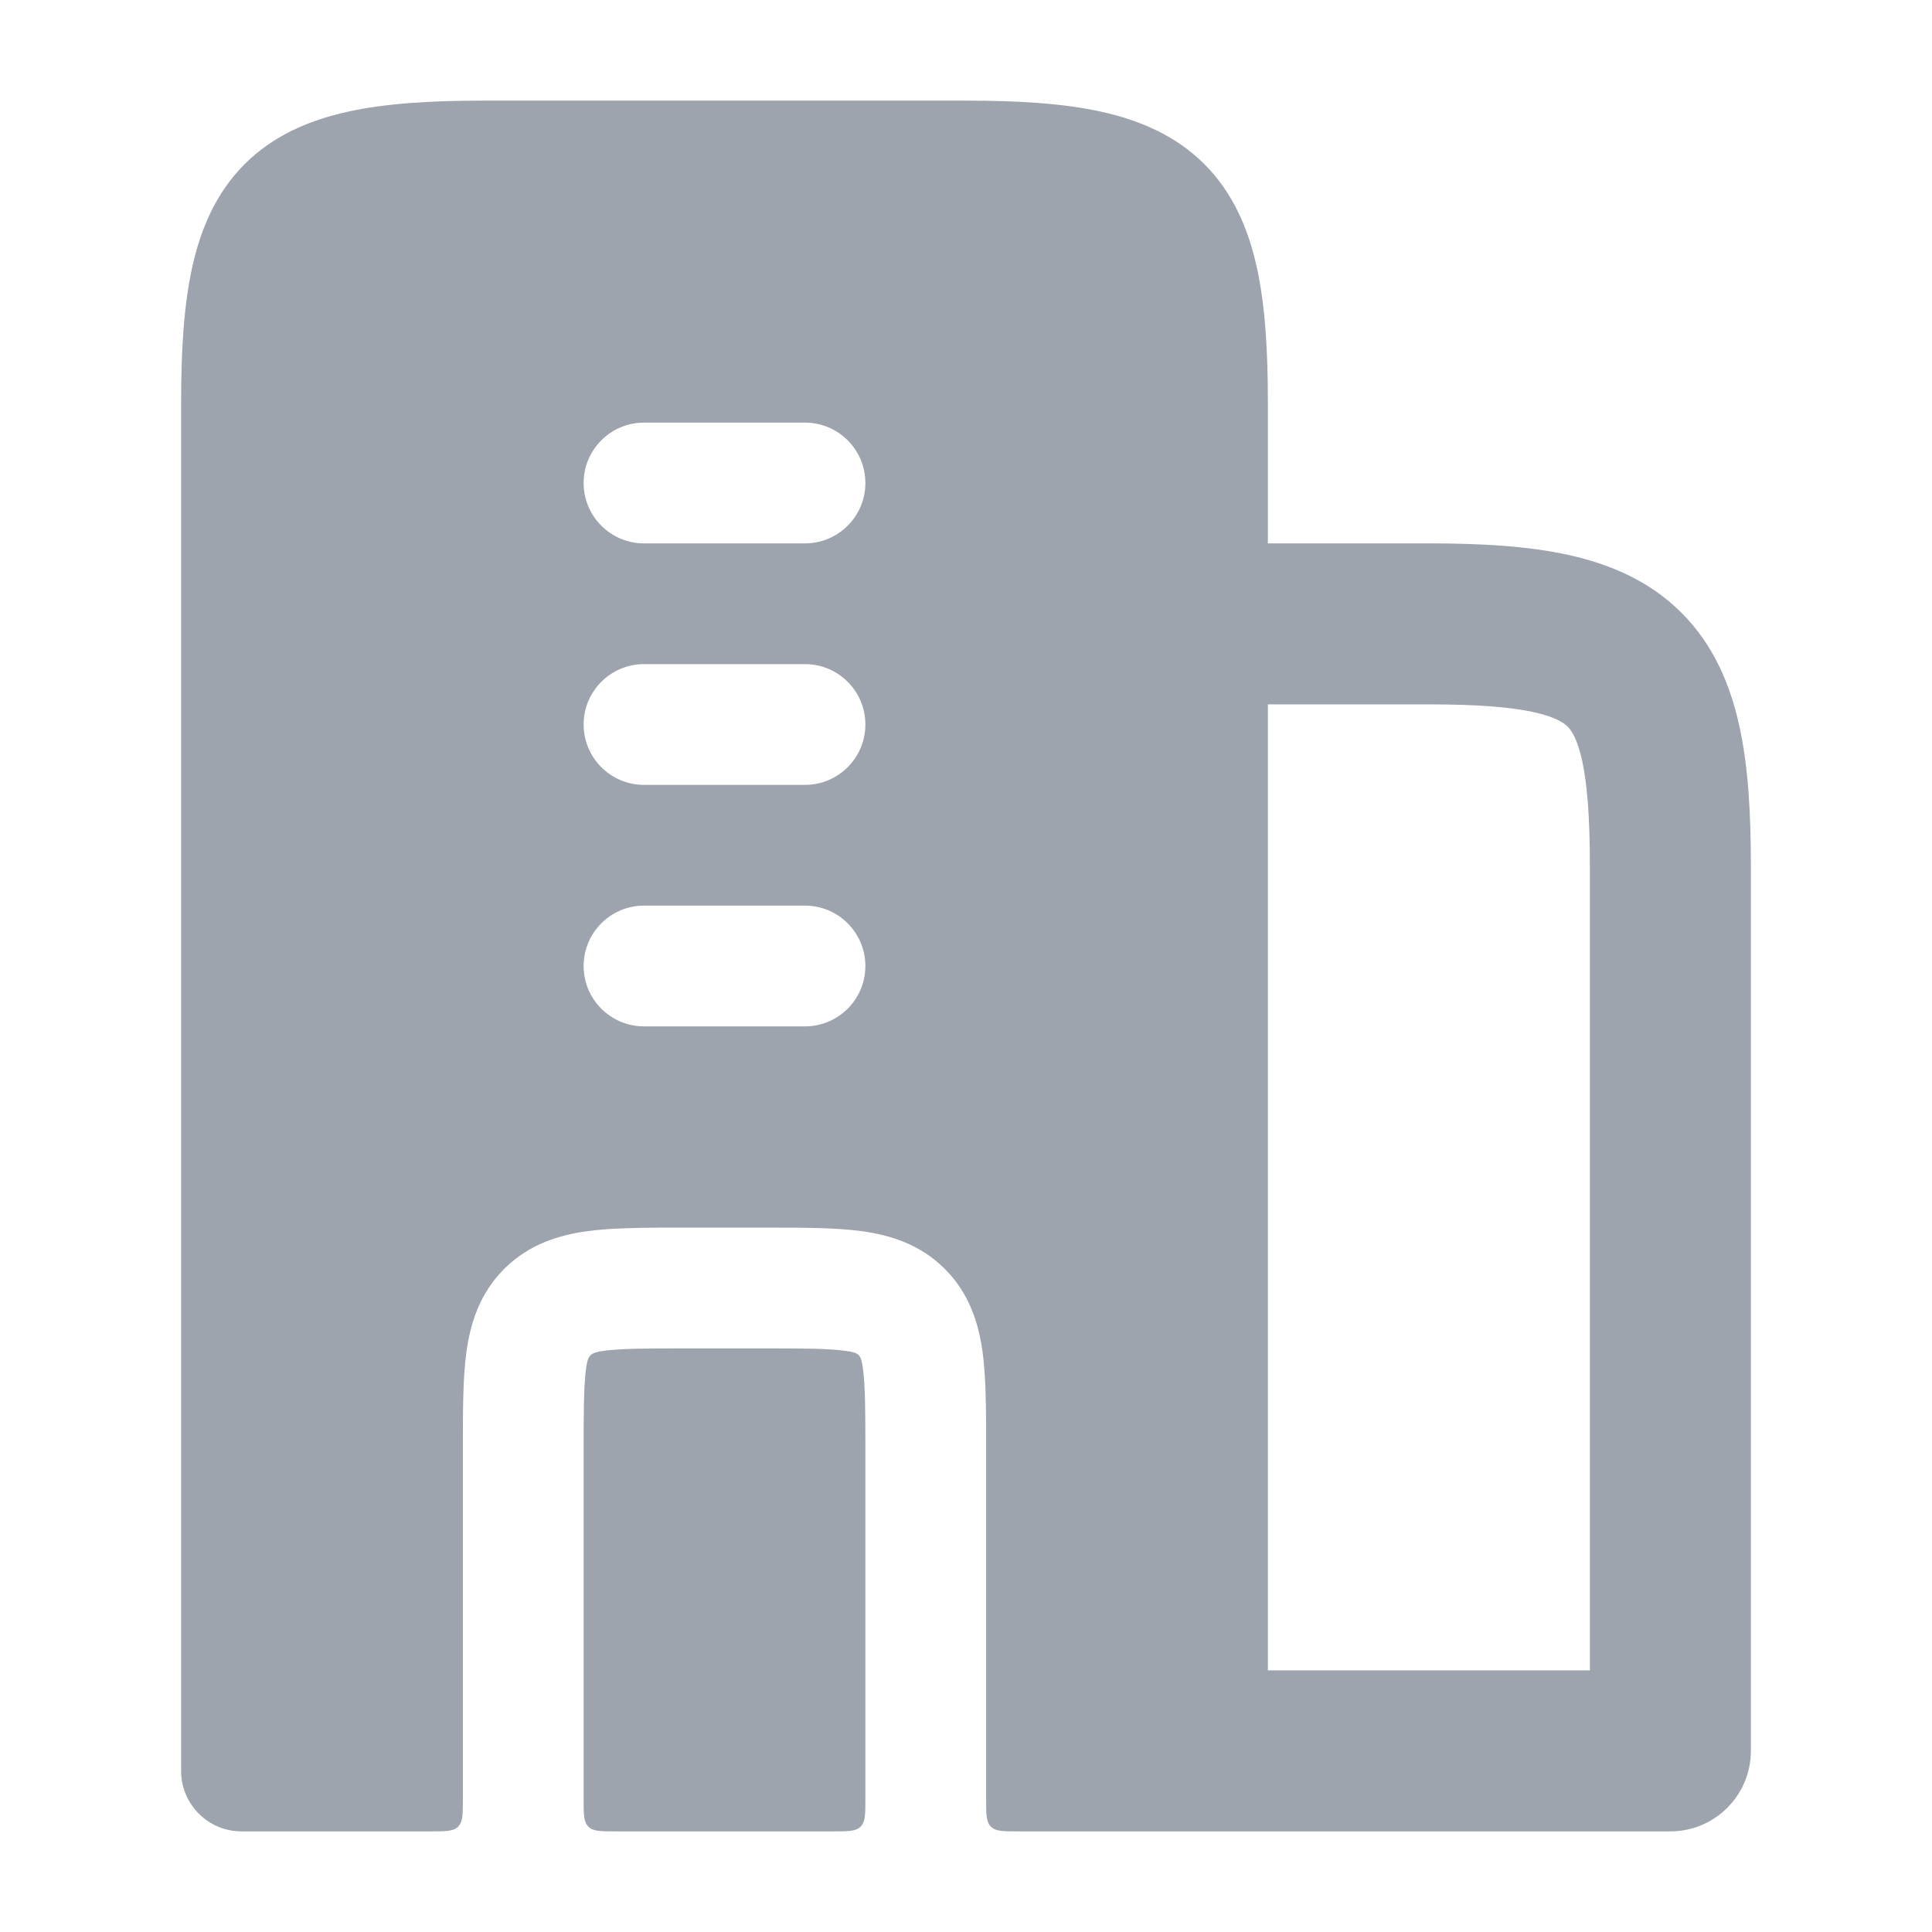
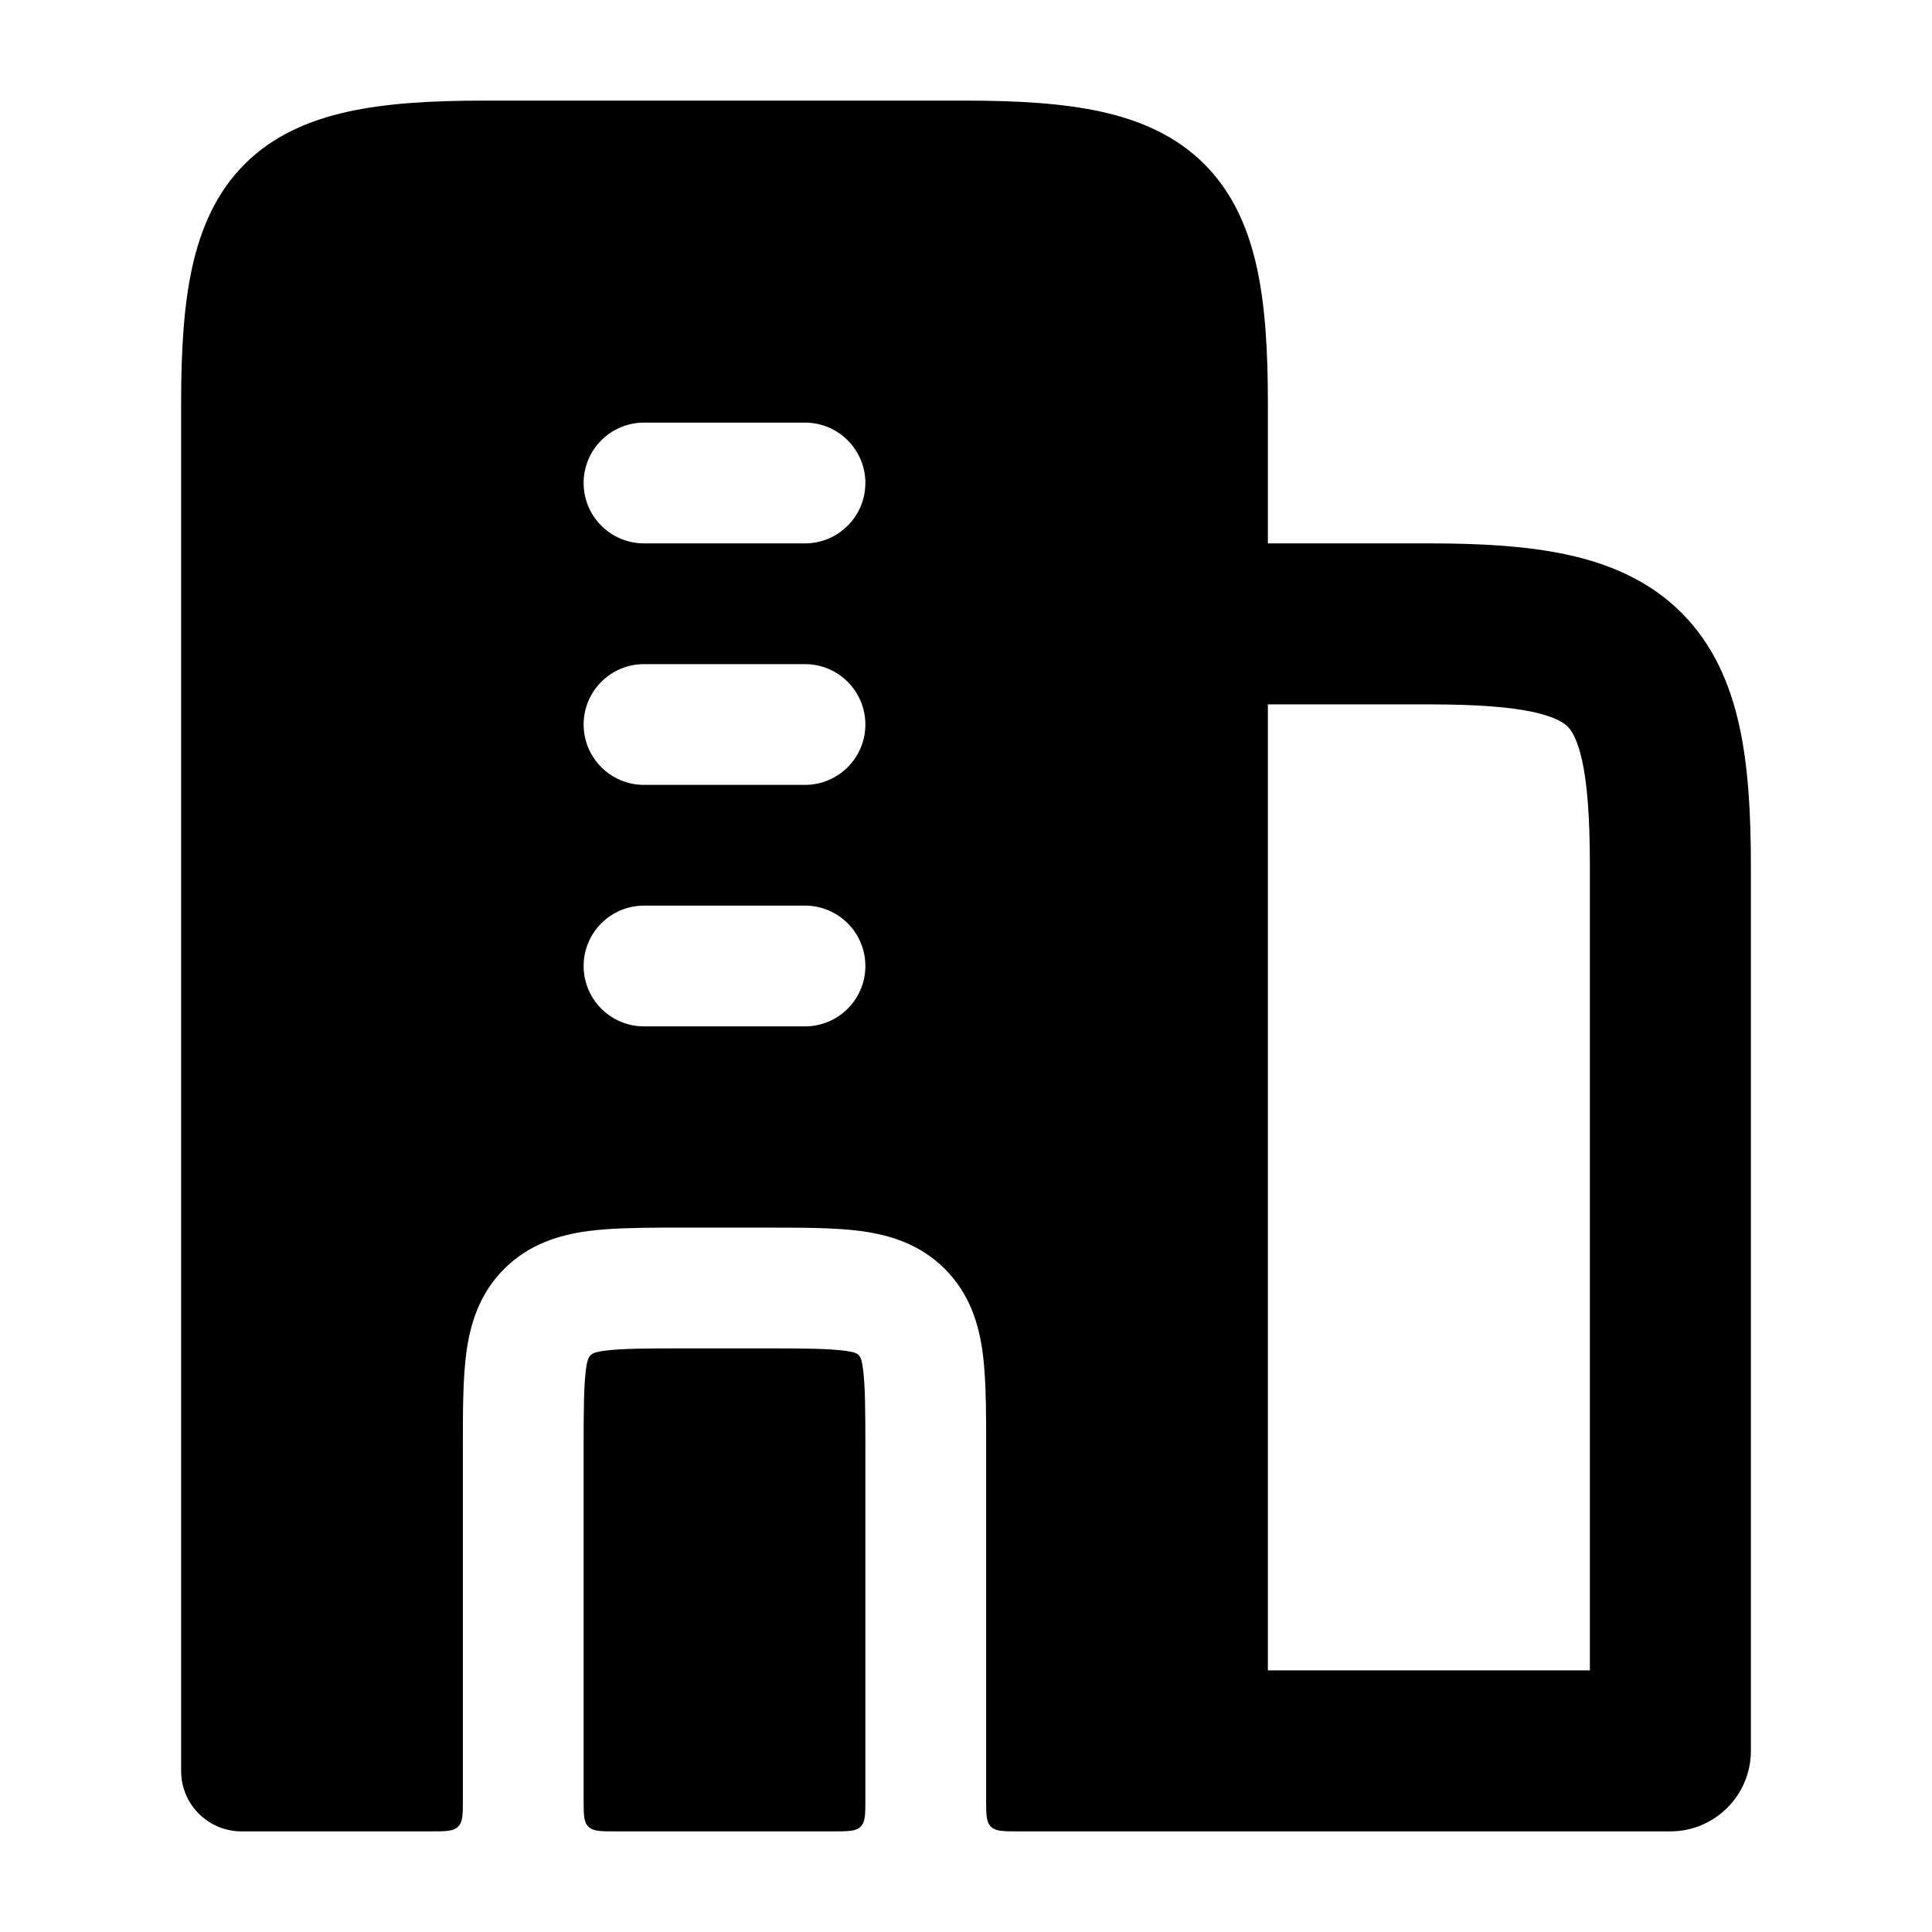
<svg xmlns="http://www.w3.org/2000/svg" width="24" height="24" viewBox="0 0 24 24" fill="none">
-   <path fill-rule="evenodd" clip-rule="evenodd" d="M12 1.25C12.637 1.25 13.199 1.282 13.677 1.387C14.163 1.494 14.608 1.686 14.961 2.039C15.314 2.392 15.506 2.837 15.613 3.323C15.718 3.801 15.75 4.363 15.75 5V6.75H17.75C18.392 6.75 18.976 6.782 19.48 6.893C19.996 7.006 20.491 7.215 20.888 7.612C21.285 8.009 21.494 8.504 21.607 9.02C21.718 9.524 21.75 10.108 21.75 10.75V21.75C21.75 22.302 21.302 22.75 20.75 22.75H12.65C12.461 22.75 12.367 22.75 12.309 22.691C12.25 22.633 12.25 22.539 12.25 22.35L12.25 17.955L12.25 17.7C12.248 17.367 12.241 17.061 12.207 16.803C12.159 16.447 12.046 16.072 11.737 15.763C11.428 15.454 11.053 15.341 10.697 15.293C10.374 15.25 9.978 15.25 9.545 15.25L8.2 15.25C7.867 15.252 7.561 15.259 7.303 15.293C6.947 15.341 6.572 15.454 6.263 15.763C5.954 16.072 5.841 16.447 5.793 16.803C5.75 17.126 5.75 17.522 5.75 17.955L5.75 22.35C5.75 22.539 5.75 22.633 5.691 22.691C5.633 22.75 5.539 22.75 5.35 22.75H3C2.586 22.75 2.25 22.414 2.25 22L2.25 5C2.25 4.363 2.282 3.801 2.387 3.323C2.494 2.837 2.686 2.392 3.039 2.039C3.392 1.686 3.837 1.494 4.323 1.387C4.801 1.282 5.363 1.25 6 1.25L12 1.25ZM17.75 8.75H15.75L15.75 20.75H19.75V10.75C19.75 10.151 19.717 9.739 19.654 9.449C19.592 9.169 19.516 9.069 19.474 9.026C19.431 8.984 19.331 8.908 19.051 8.846C18.761 8.783 18.349 8.75 17.75 8.75ZM10 11.25H8C7.586 11.25 7.25 11.586 7.25 12C7.25 12.414 7.586 12.75 8 12.75H10C10.414 12.75 10.75 12.414 10.75 12C10.75 11.586 10.414 11.25 10 11.25ZM10 8.25H8C7.586 8.25 7.25 8.586 7.25 9C7.25 9.414 7.586 9.75 8 9.75H10C10.414 9.75 10.75 9.414 10.75 9C10.75 8.586 10.414 8.25 10 8.25ZM10 5.25H8C7.586 5.25 7.25 5.586 7.25 6C7.25 6.414 7.586 6.75 8 6.75H10C10.414 6.75 10.75 6.414 10.75 6C10.75 5.586 10.414 5.25 10 5.25ZM10.691 22.691C10.633 22.75 10.539 22.75 10.35 22.75L7.65 22.75C7.461 22.75 7.367 22.75 7.309 22.691C7.25 22.633 7.25 22.539 7.25 22.35L7.25 18C7.25 17.507 7.252 17.213 7.28 17.003C7.303 16.831 7.332 16.803 7.503 16.78C7.713 16.752 8.007 16.75 8.5 16.75H9.5C9.993 16.75 10.287 16.752 10.497 16.78C10.676 16.804 10.696 16.824 10.72 17.003C10.748 17.213 10.75 17.507 10.75 18L10.75 22.35C10.75 22.539 10.75 22.633 10.691 22.691Z" fill="#9DA4AE" />
+   <path fill-rule="evenodd" clip-rule="evenodd" d="M12 1.25C12.637 1.25 13.199 1.282 13.677 1.387C14.163 1.494 14.608 1.686 14.961 2.039C15.314 2.392 15.506 2.837 15.613 3.323C15.718 3.801 15.75 4.363 15.75 5V6.75H17.75C18.392 6.75 18.976 6.782 19.48 6.893C19.996 7.006 20.491 7.215 20.888 7.612C21.285 8.009 21.494 8.504 21.607 9.02C21.718 9.524 21.75 10.108 21.75 10.75V21.75C21.75 22.302 21.302 22.75 20.75 22.75H12.65C12.461 22.75 12.367 22.75 12.309 22.691C12.25 22.633 12.25 22.539 12.25 22.35L12.25 17.955L12.25 17.7C12.248 17.367 12.241 17.061 12.207 16.803C12.159 16.447 12.046 16.072 11.737 15.763C11.428 15.454 11.053 15.341 10.697 15.293C10.374 15.25 9.978 15.25 9.545 15.25L8.2 15.25C7.867 15.252 7.561 15.259 7.303 15.293C6.947 15.341 6.572 15.454 6.263 15.763C5.954 16.072 5.841 16.447 5.793 16.803C5.75 17.126 5.75 17.522 5.75 17.955L5.75 22.35C5.75 22.539 5.75 22.633 5.691 22.691C5.633 22.75 5.539 22.75 5.35 22.75H3C2.586 22.75 2.25 22.414 2.25 22L2.25 5C2.25 4.363 2.282 3.801 2.387 3.323C2.494 2.837 2.686 2.392 3.039 2.039C3.392 1.686 3.837 1.494 4.323 1.387C4.801 1.282 5.363 1.25 6 1.25L12 1.25ZM17.75 8.75H15.75L15.75 20.75H19.75V10.75C19.75 10.151 19.717 9.739 19.654 9.449C19.592 9.169 19.516 9.069 19.474 9.026C19.431 8.984 19.331 8.908 19.051 8.846C18.761 8.783 18.349 8.75 17.75 8.75ZM10 11.25H8C7.586 11.25 7.25 11.586 7.25 12C7.25 12.414 7.586 12.75 8 12.75H10C10.414 12.75 10.75 12.414 10.75 12C10.75 11.586 10.414 11.25 10 11.25ZM10 8.25H8C7.586 8.25 7.25 8.586 7.25 9C7.25 9.414 7.586 9.75 8 9.75H10C10.414 9.75 10.75 9.414 10.75 9C10.75 8.586 10.414 8.25 10 8.25ZM10 5.25H8C7.586 5.25 7.25 5.586 7.25 6C7.25 6.414 7.586 6.75 8 6.75H10C10.414 6.75 10.75 6.414 10.75 6C10.75 5.586 10.414 5.25 10 5.25ZM10.691 22.691C10.633 22.75 10.539 22.75 10.35 22.75L7.65 22.75C7.461 22.75 7.367 22.75 7.309 22.691C7.25 22.633 7.25 22.539 7.25 22.35L7.25 18C7.25 17.507 7.252 17.213 7.28 17.003C7.303 16.831 7.332 16.803 7.503 16.78C7.713 16.752 8.007 16.75 8.5 16.75H9.5C9.993 16.75 10.287 16.752 10.497 16.78C10.676 16.804 10.696 16.824 10.72 17.003C10.748 17.213 10.75 17.507 10.75 18L10.75 22.35C10.75 22.539 10.75 22.633 10.691 22.691Z" fill="currentColor" />
</svg>
